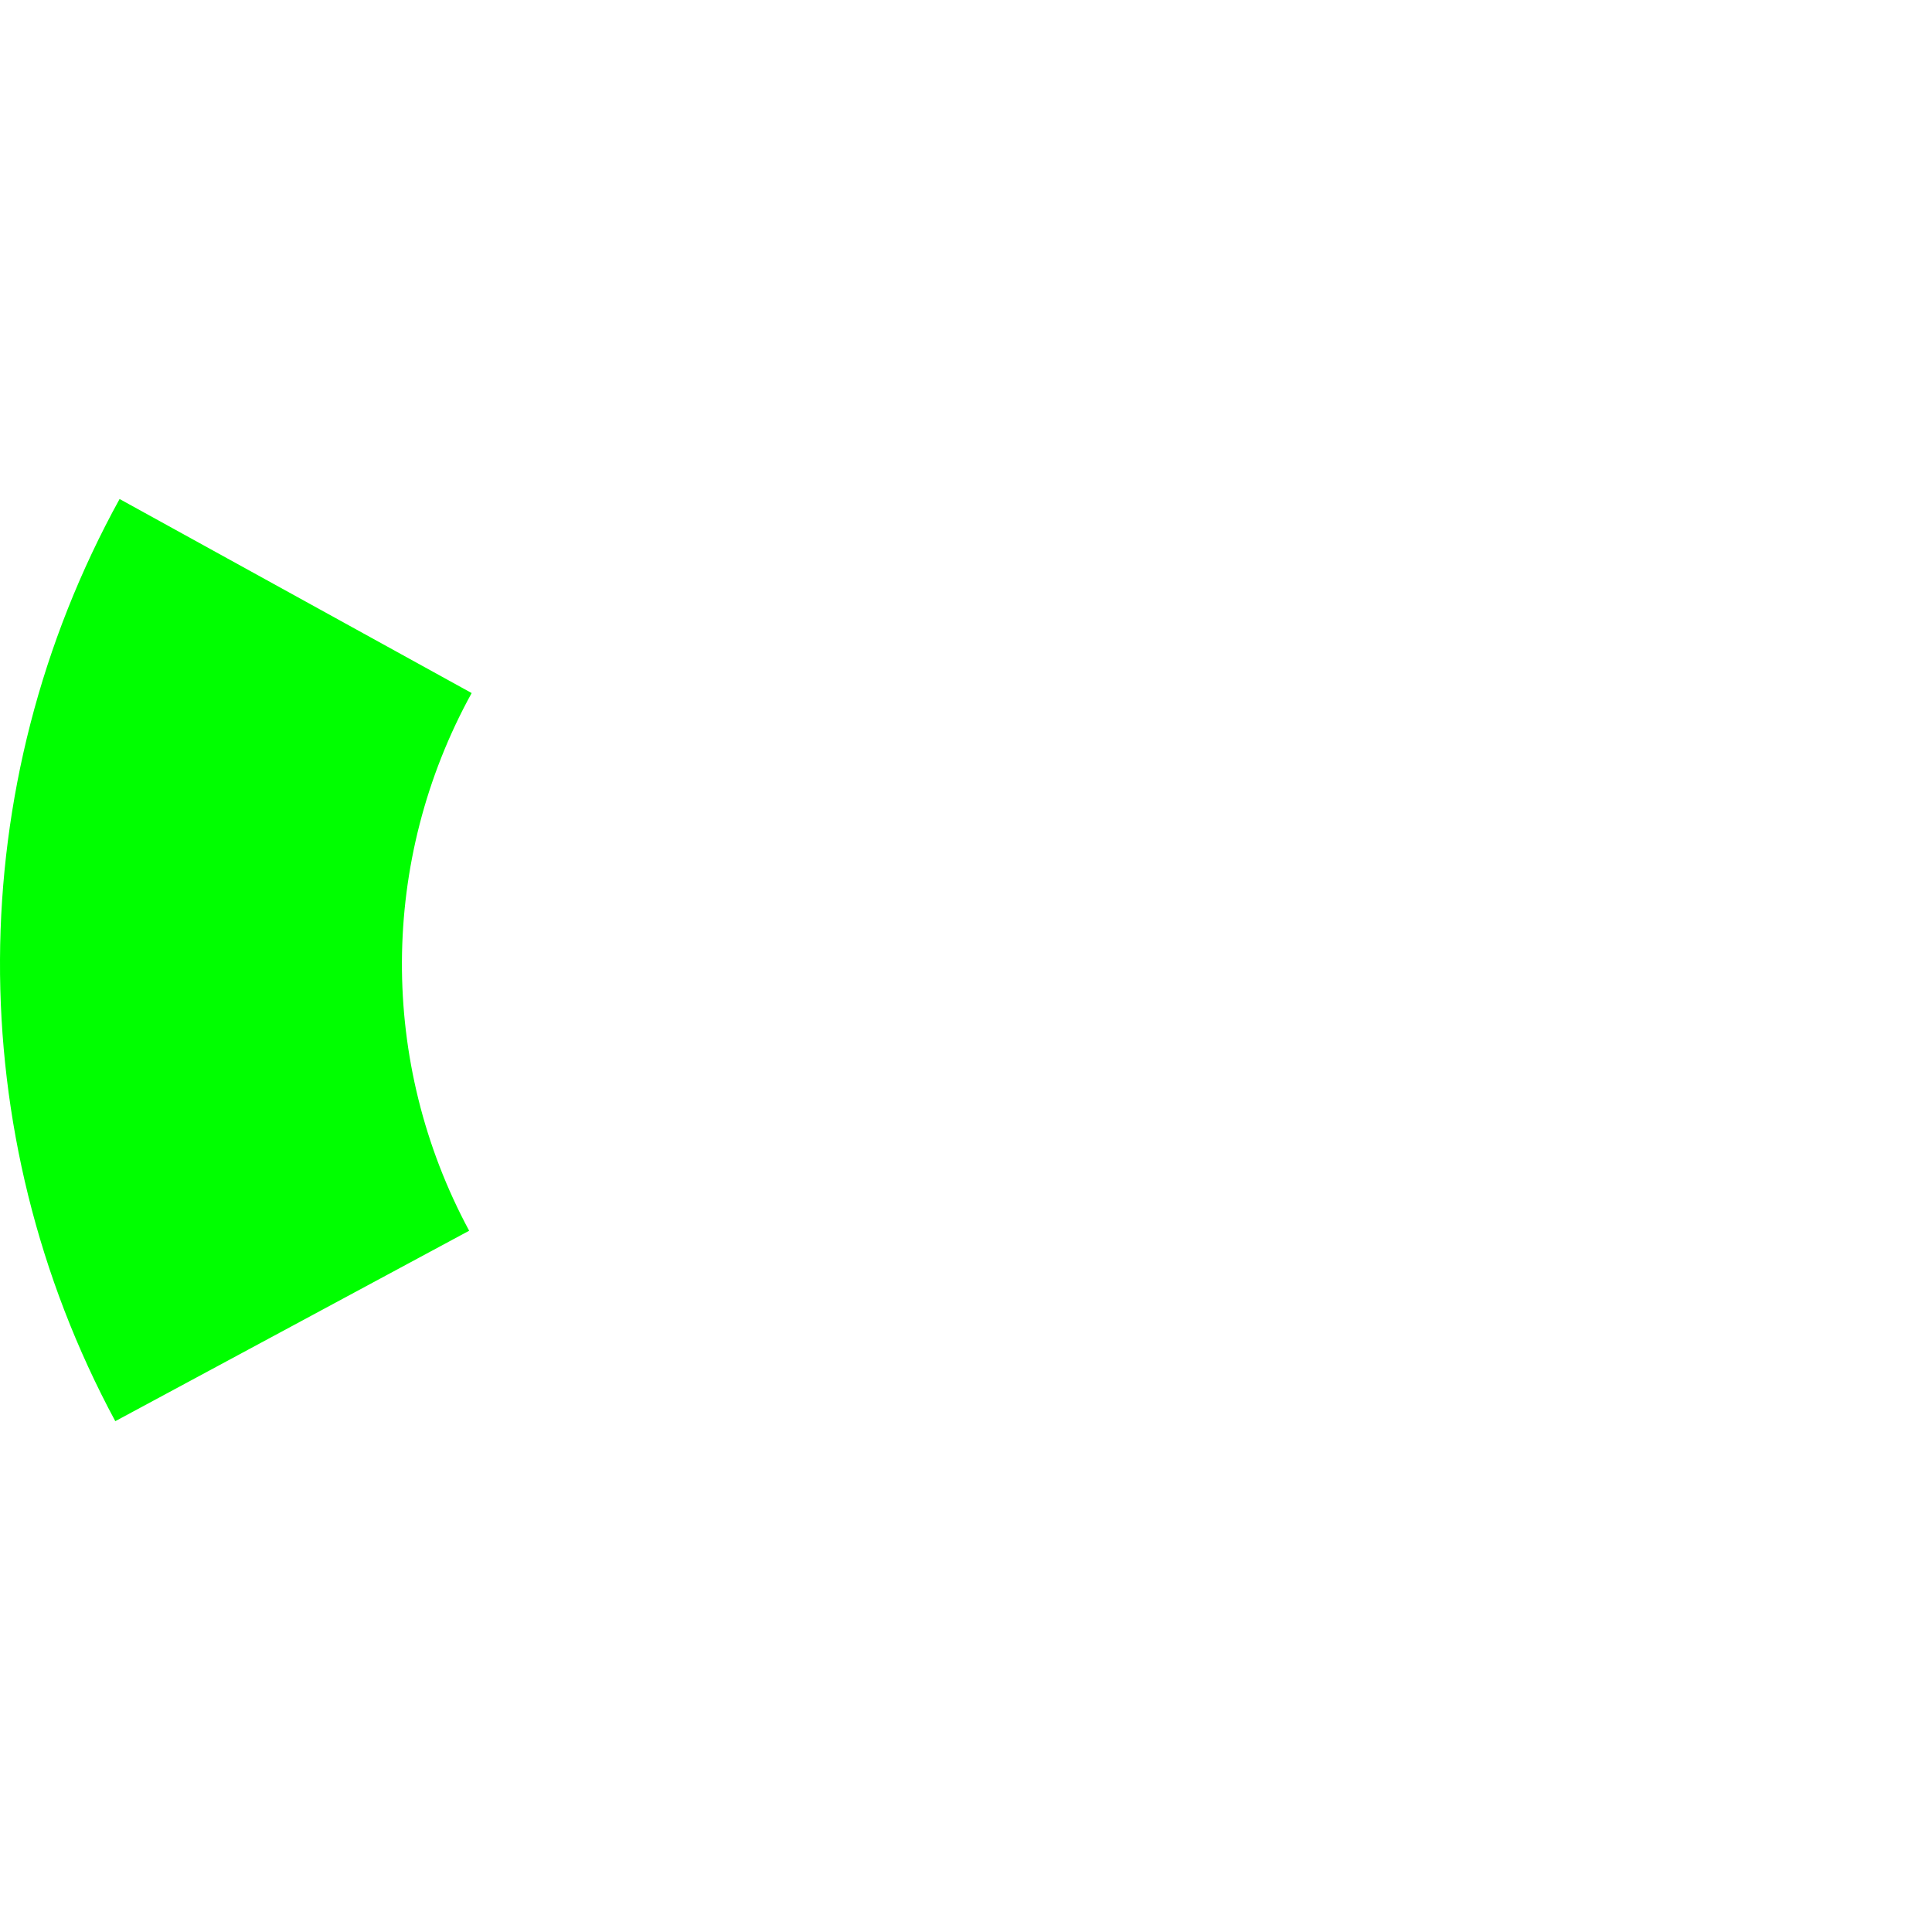
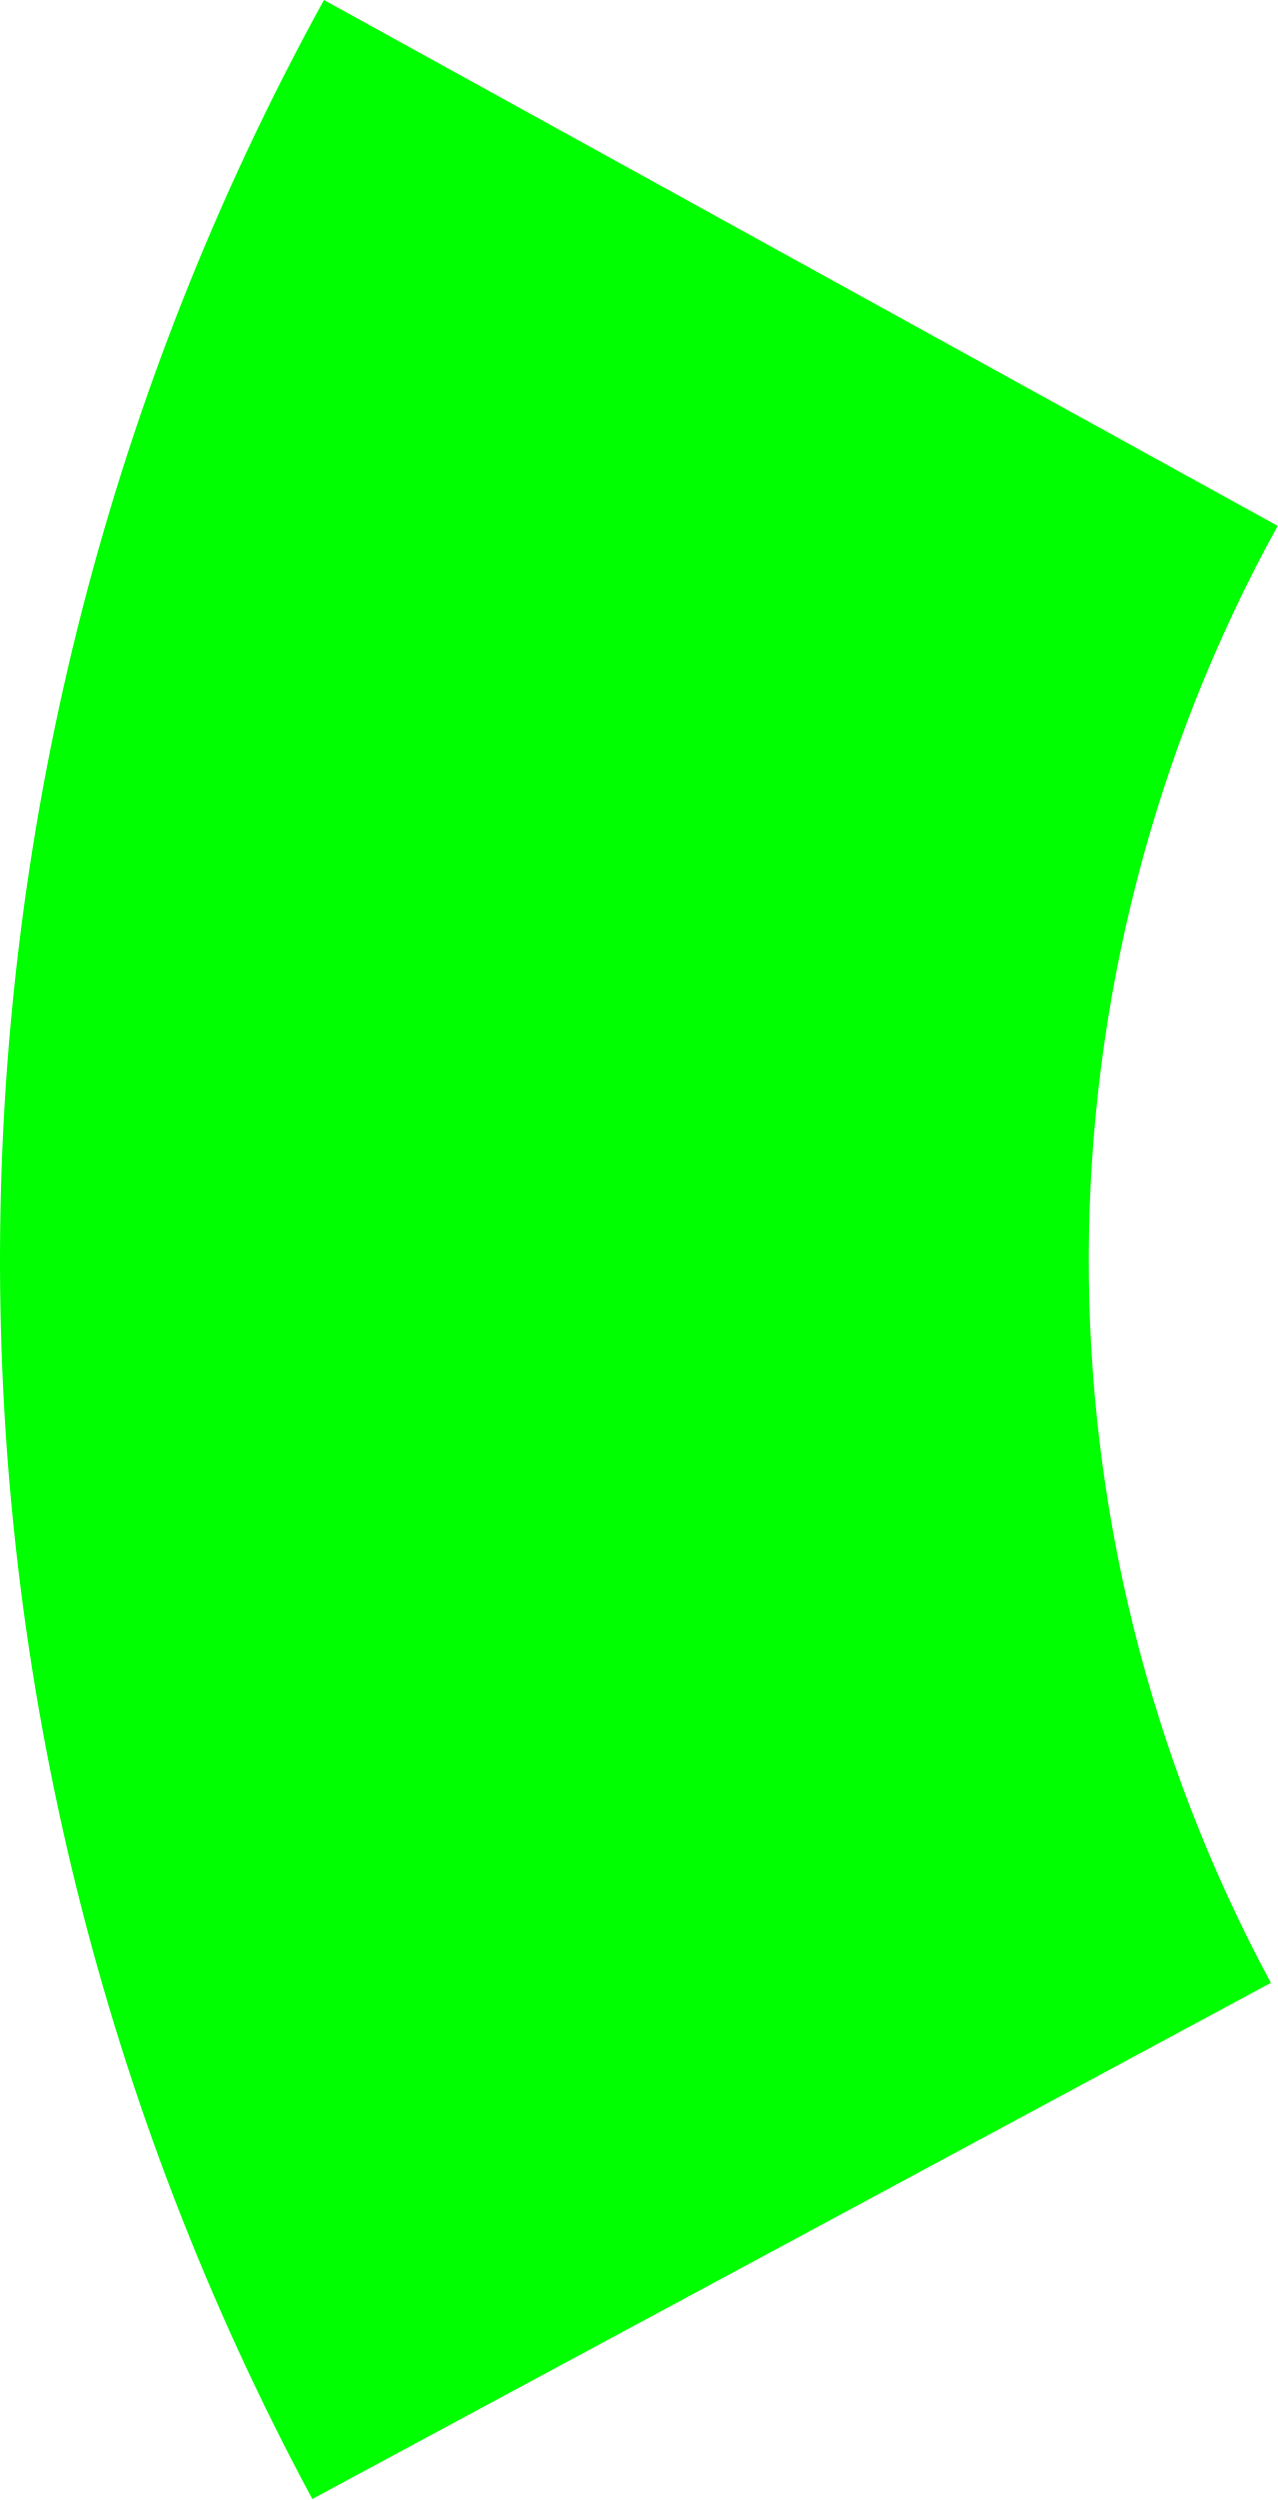
- <svg xmlns="http://www.w3.org/2000/svg" version="1.1" viewBox="0.0 0.0 288.598 288.598" fill="none" stroke="none" stroke-linecap="square" stroke-miterlimit="10">
+ <svg xmlns="http://www.w3.org/2000/svg" version="1.1" viewBox="0 0 70.454 137.752" stroke-miterlimit="10" id="svg82" width="70.454" height="137.752" style="fill:none;stroke:none;stroke-linecap:square;stroke-miterlimit:10">
+   <defs id="defs86" />
  <clipPath id="p.0">
-     <path d="m0 0l288.598 0l0 288.598l-288.598 0l0 -288.598z" clip-rule="nonzero" />
+     <path d="M 0,0 H 288.598 V 288.598 H 0 Z" id="path73" style="clip-rule:nonzero" />
  </clipPath>
-   <g clip-path="url(#p.0)">
-     <path fill="#000000" fill-opacity="0.0" d="m0 0l288.598 0l0 288.598l-288.598 0z" fill-rule="evenodd" />
-     <path fill="#00ff00" d="m17.221 212.293c-23.187 -43.058 -22.946 -94.932 0.642 -137.752l52.592 28.986l0 0c-13.753 24.967 -13.894 55.212 -0.374 80.317z" fill-rule="evenodd" />
-   </g>
+   <path style="fill:#00ff00;fill-rule:evenodd" id="path78" d="M 17.221,137.752 C -5.966,94.693 -5.724,42.82 17.863,0 l 52.592,28.986 v 0 c -13.753,24.967 -13.894,55.212 -0.374,80.317 z" />
</svg>
